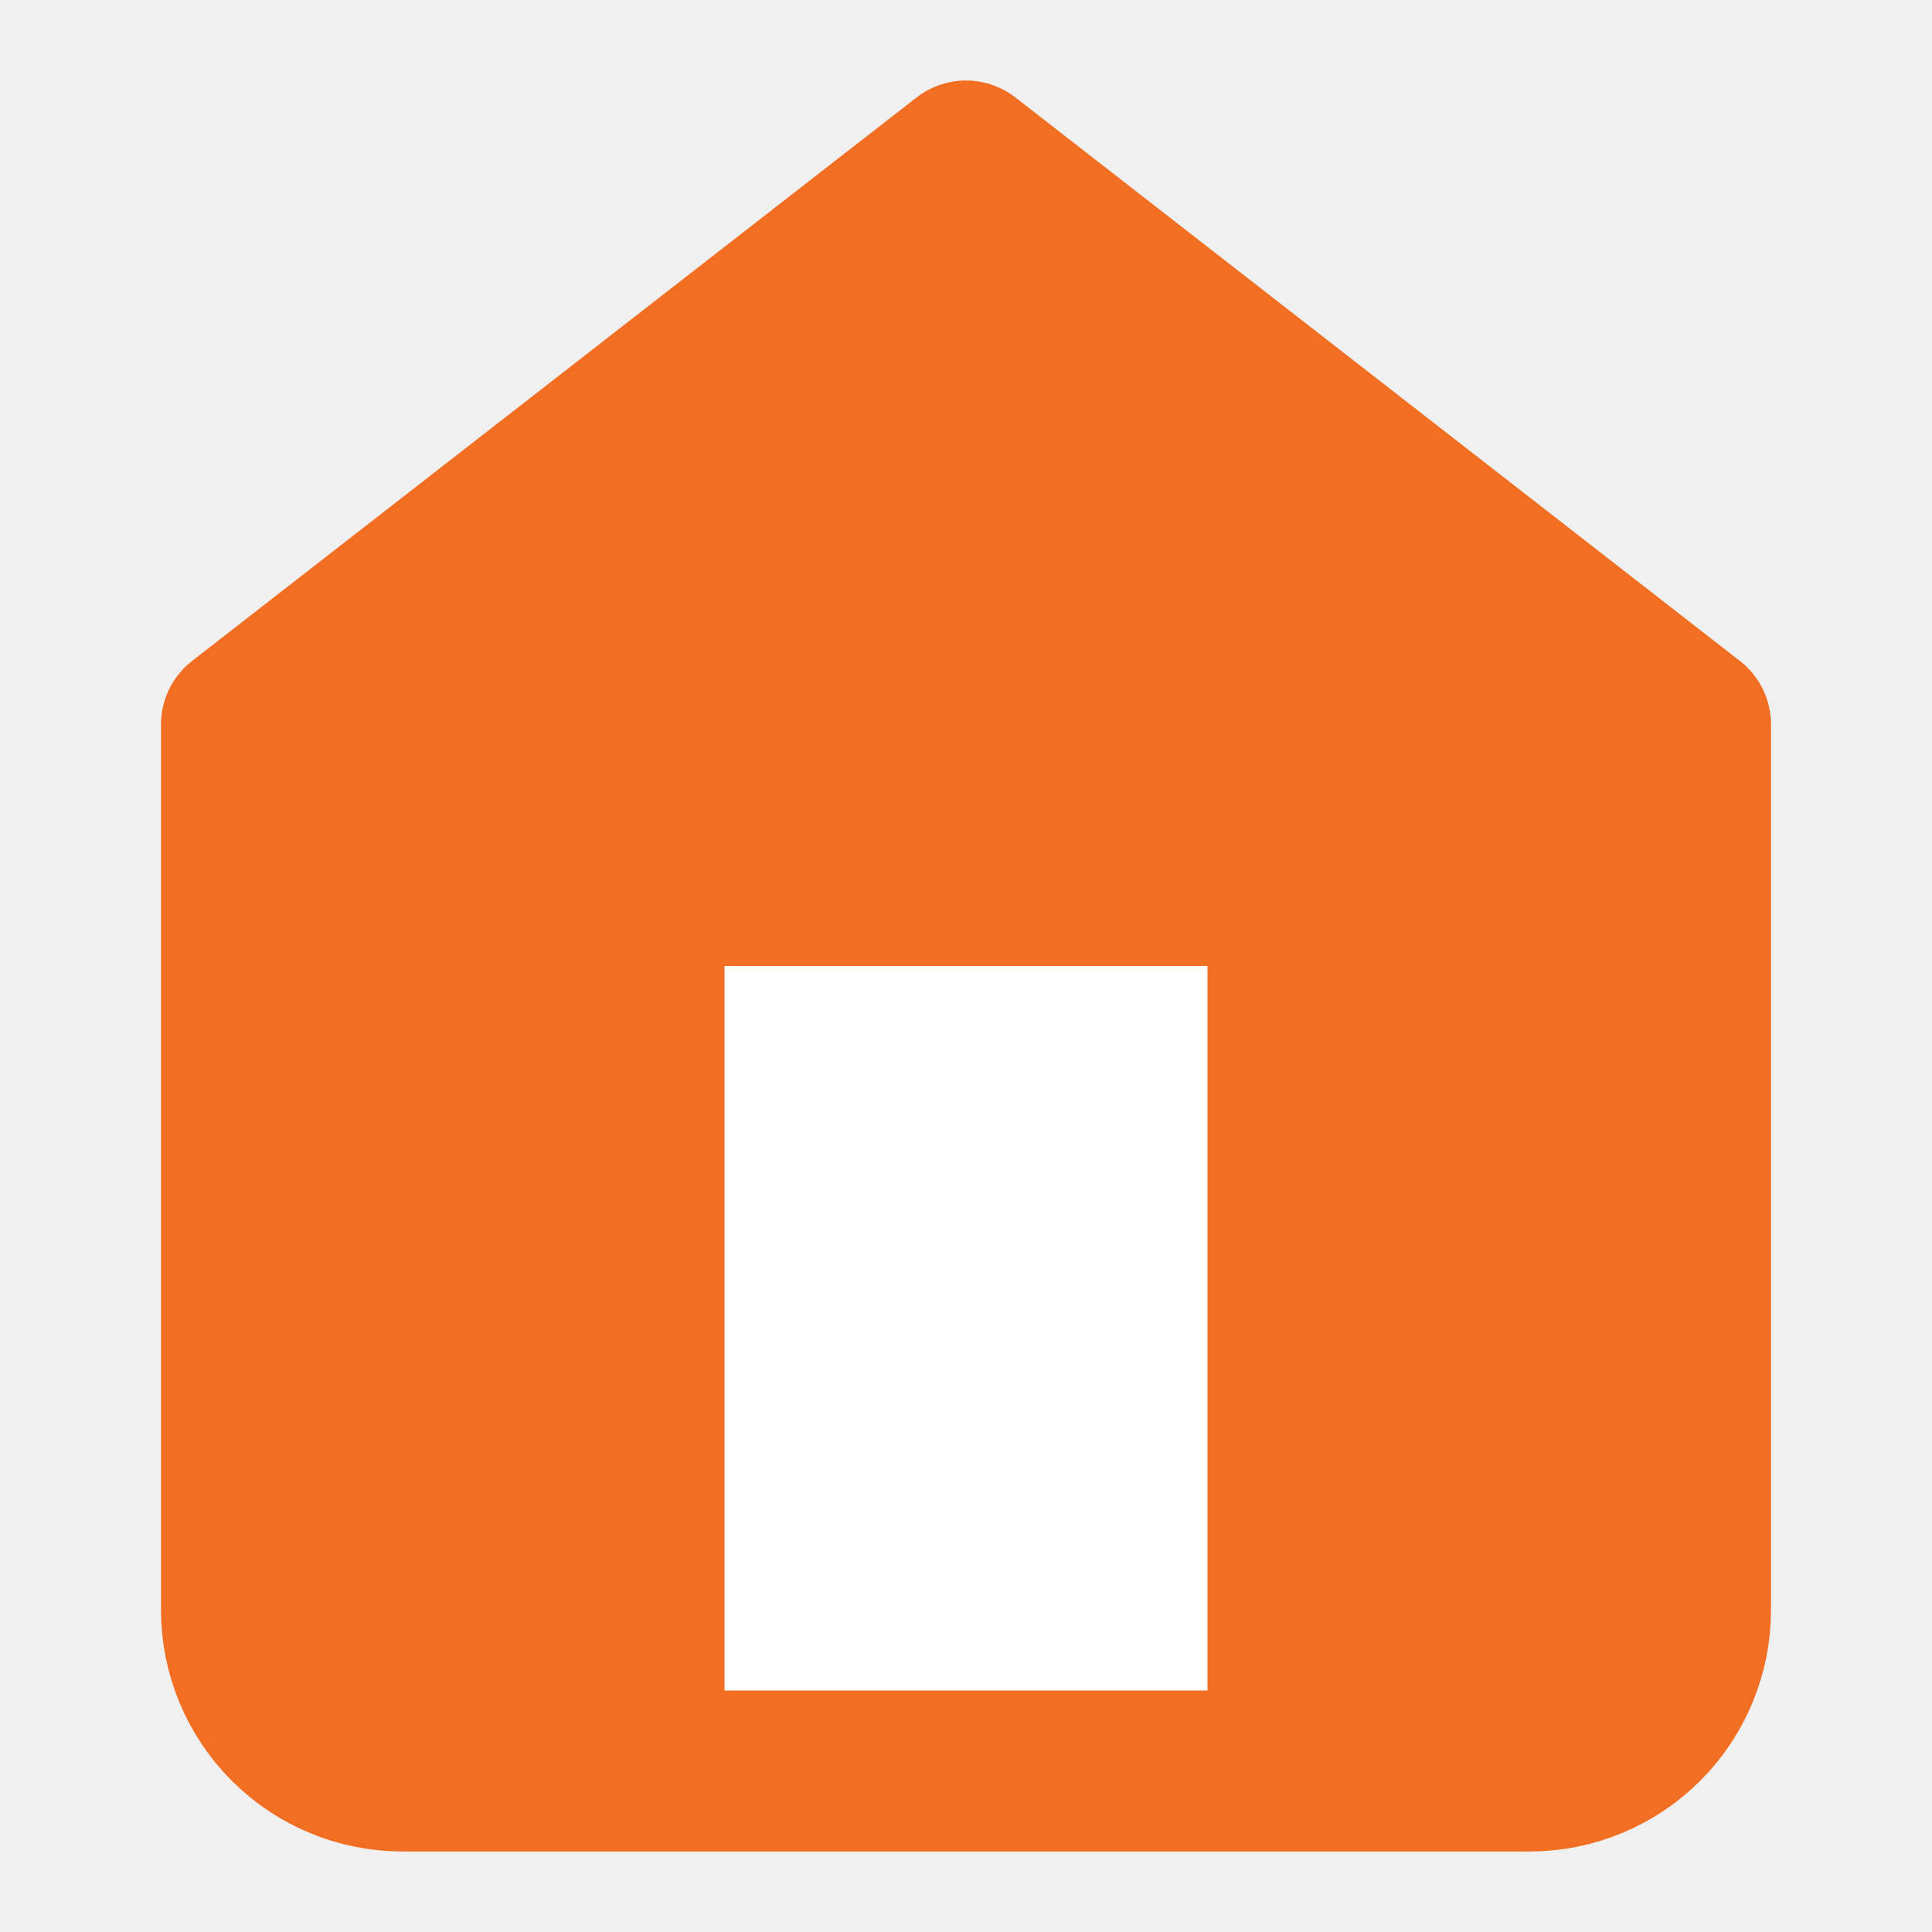
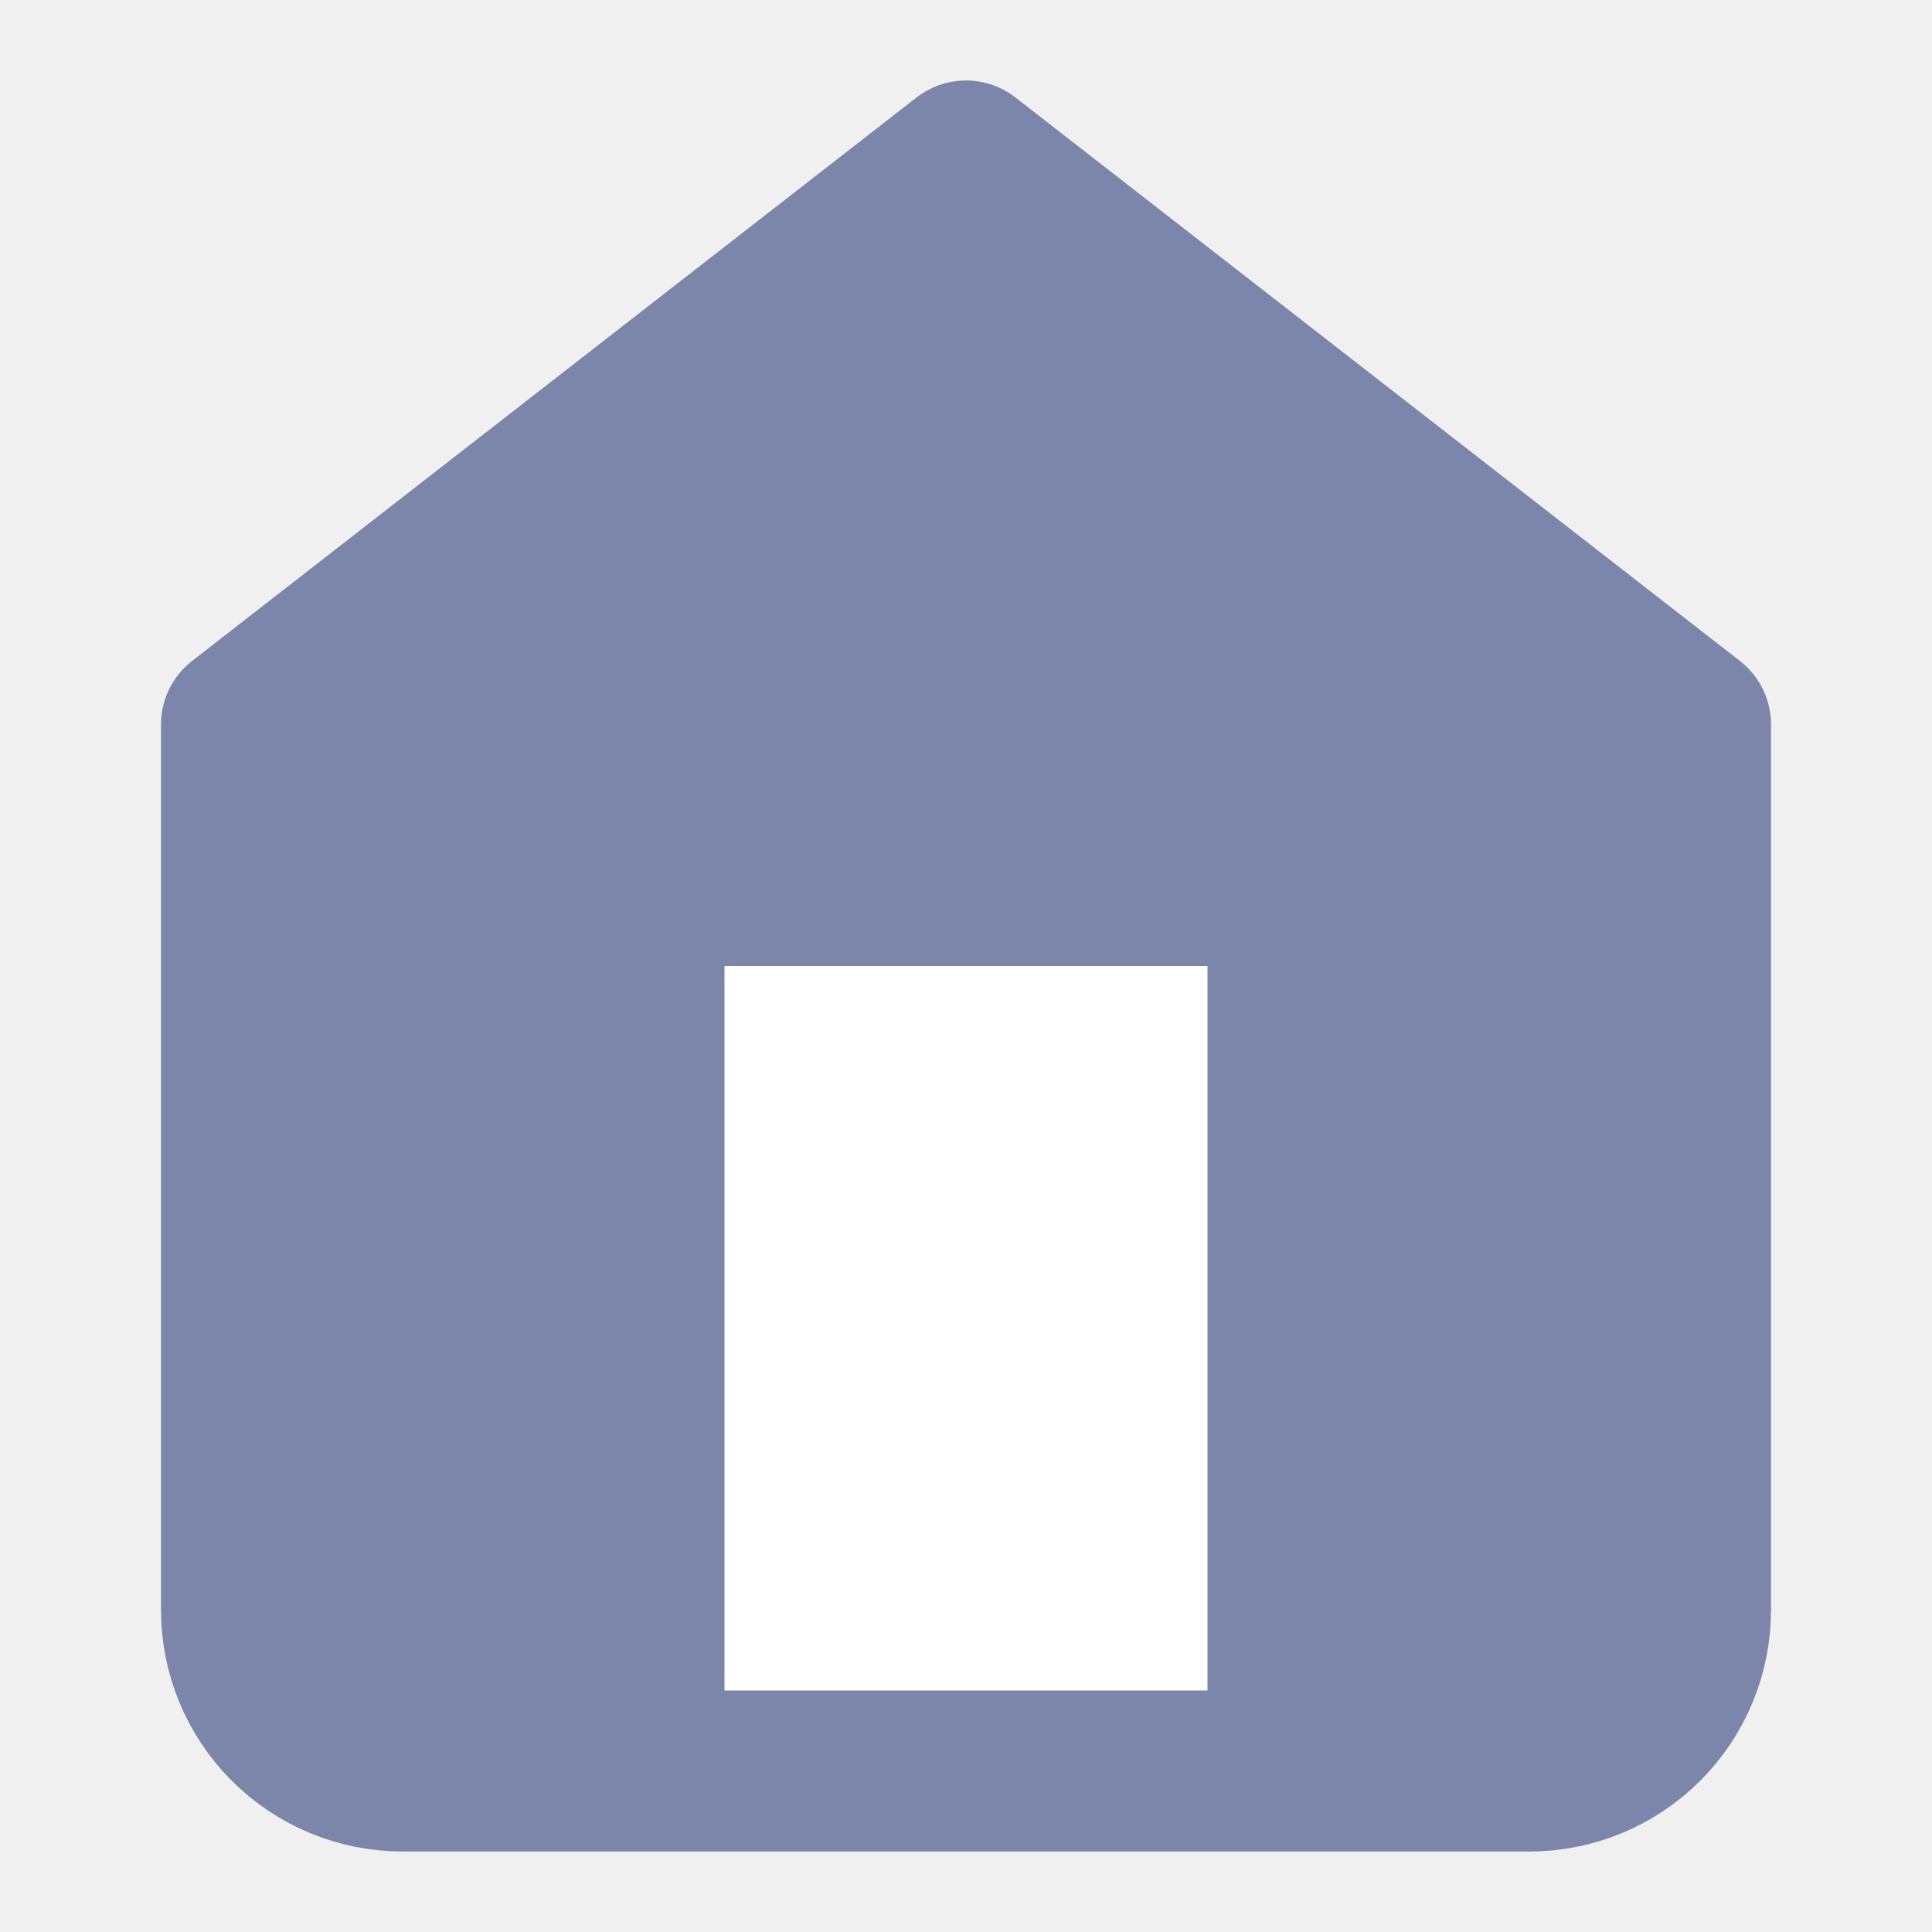
<svg xmlns="http://www.w3.org/2000/svg" width="24" height="24" viewBox="0 0 24 24" fill="none">
-   <path d="M3 9L12 2L21 9V20C21 20.53 20.789 21.039 20.414 21.414C20.039 21.789 19.53 22 19 22H5C4.47 22 3.961 21.789 3.586 21.414C3.211 21.039 3 20.53 3 20V9Z" fill="#F26E22" stroke="#F26E22" stroke-width="2" stroke-linecap="round" stroke-linejoin="round" />
+   <path d="M3 9L12 2L21 9V20C21 20.53 20.789 21.039 20.414 21.414C20.039 21.789 19.53 22 19 22H5C4.47 22 3.961 21.789 3.586 21.414C3.211 21.039 3 20.53 3 20V9Z" fill="#7B86AA" stroke="#7B86AA" stroke-width="2" stroke-linecap="round" stroke-linejoin="round" />
  <path d="M8 21V11H16V21" fill="white" />
-   <path d="M8 21V11H16V21" stroke="#F26E22" stroke-width="2" stroke-linecap="round" stroke-linejoin="round" />
+   <path d="M8 21V11H16V21" stroke="#7B86AA" stroke-width="2" stroke-linecap="round" stroke-linejoin="round" />
</svg>
